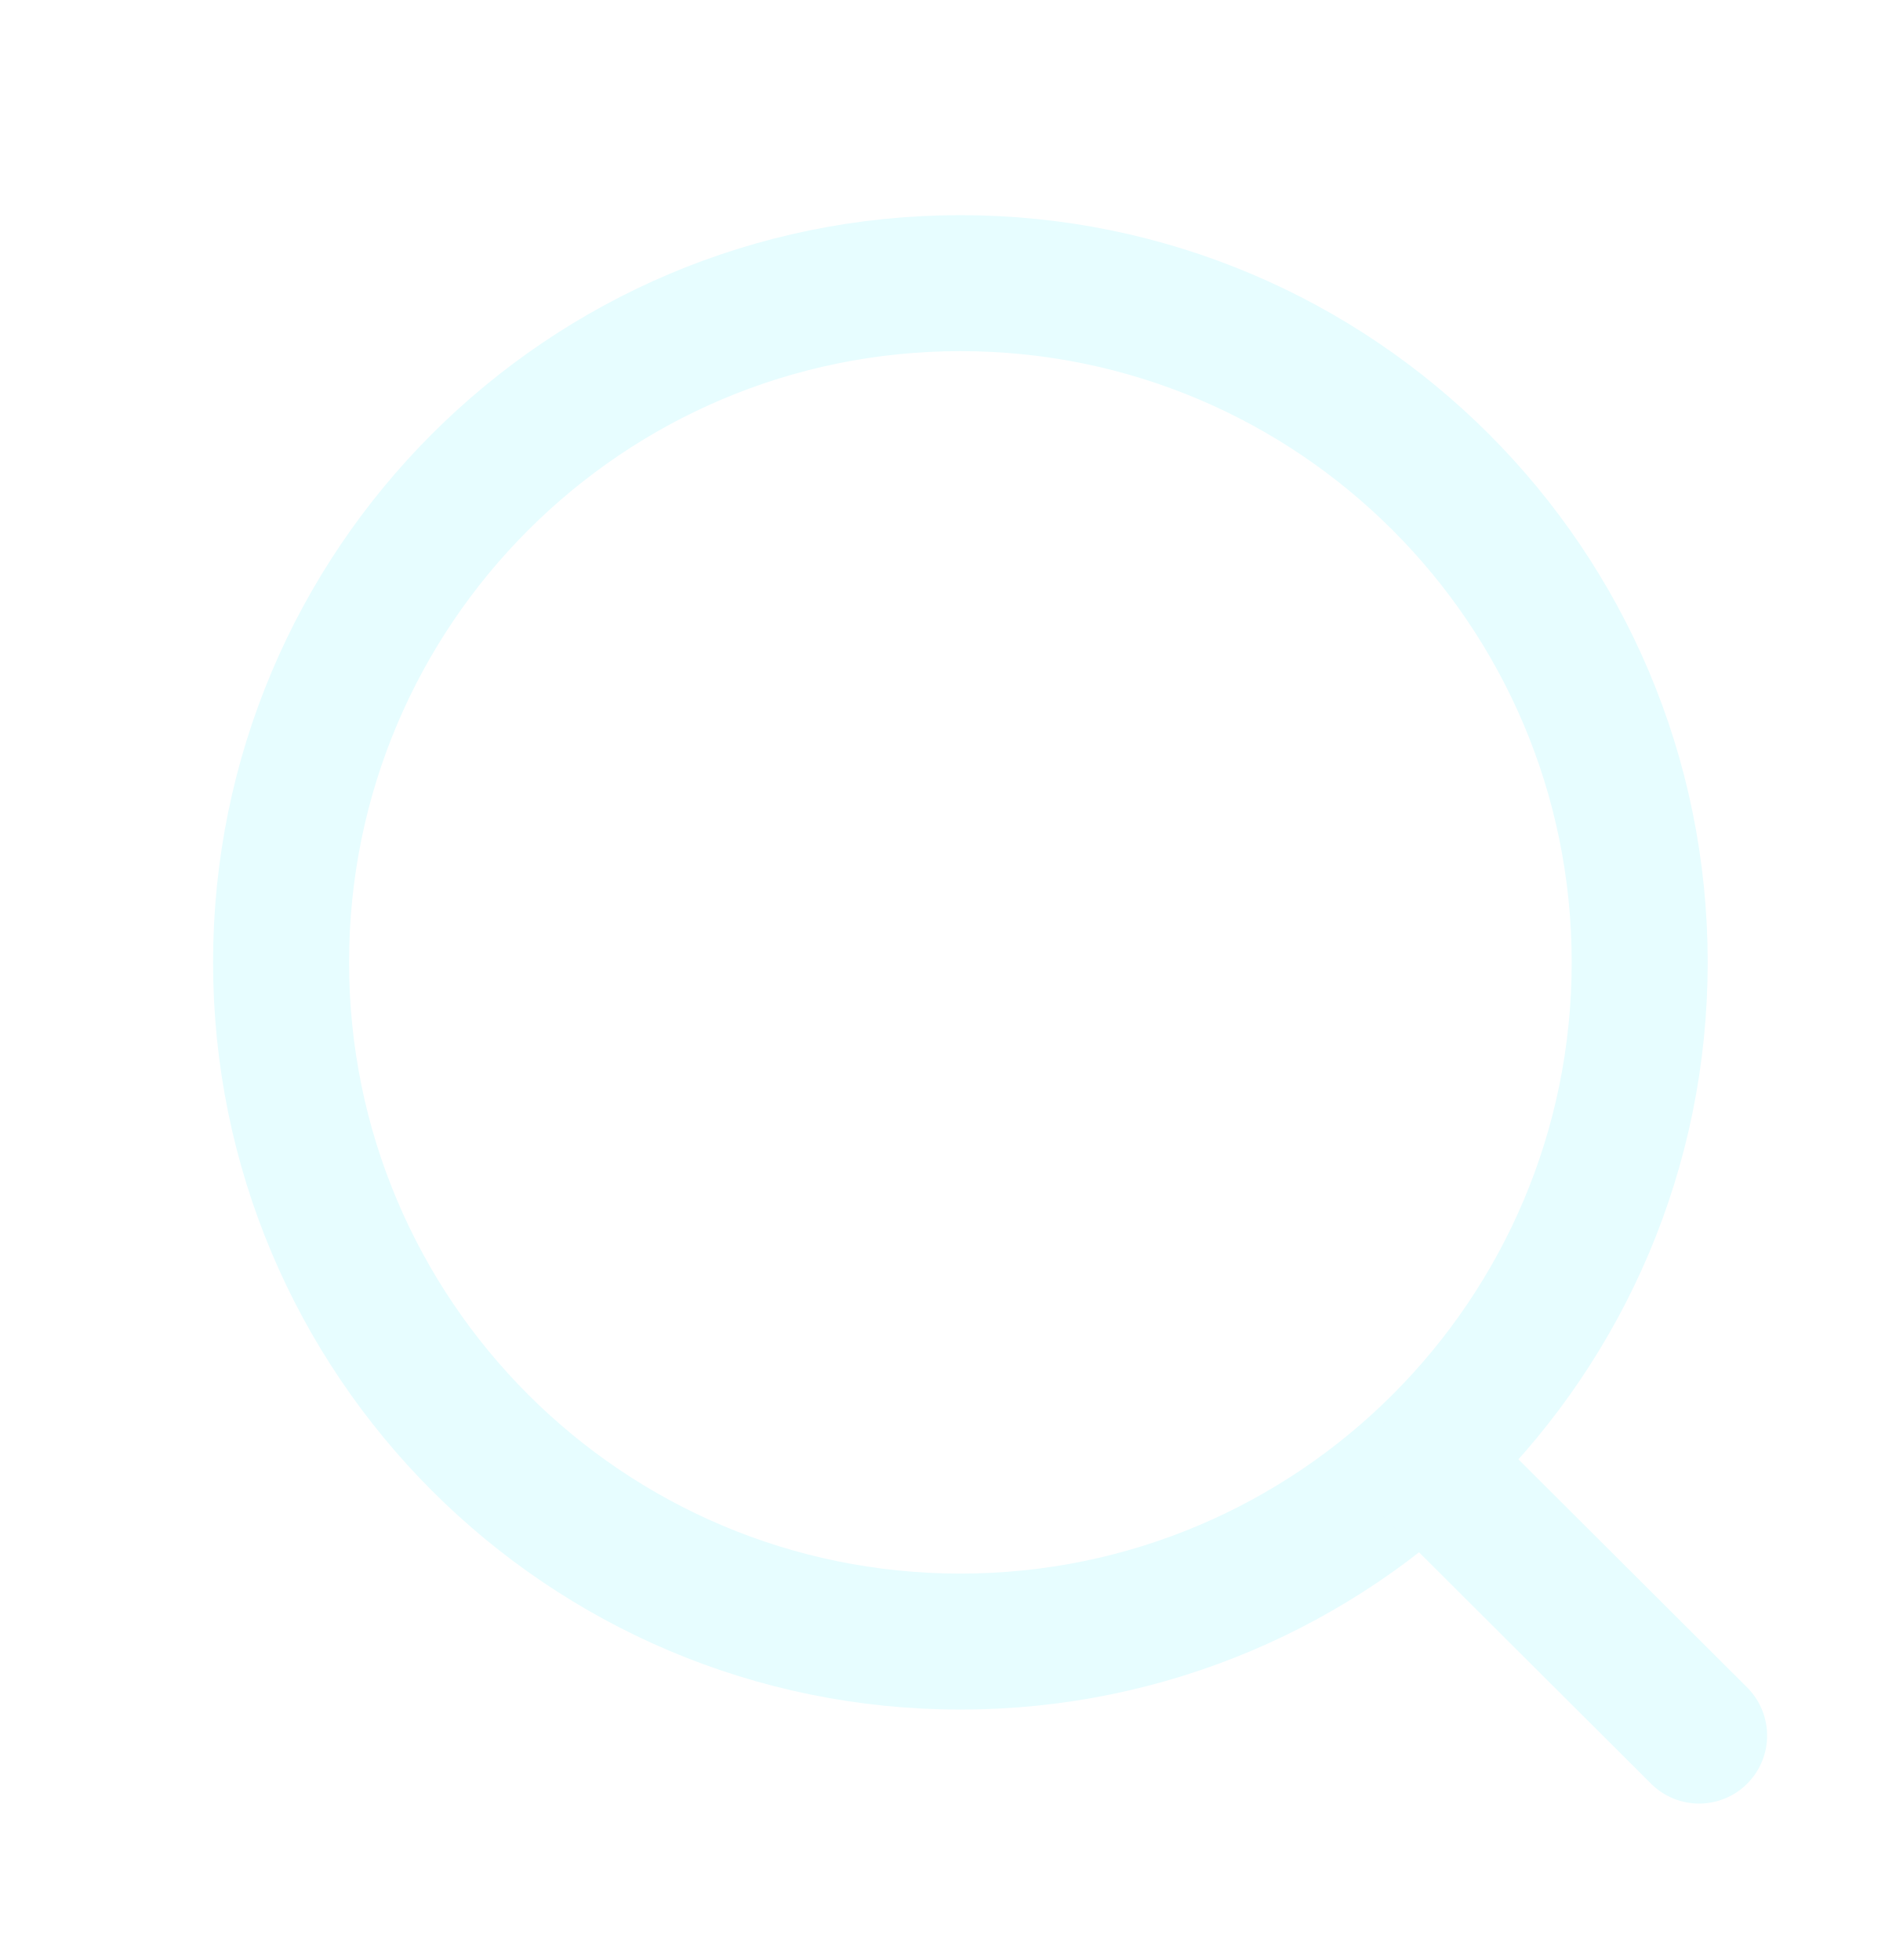
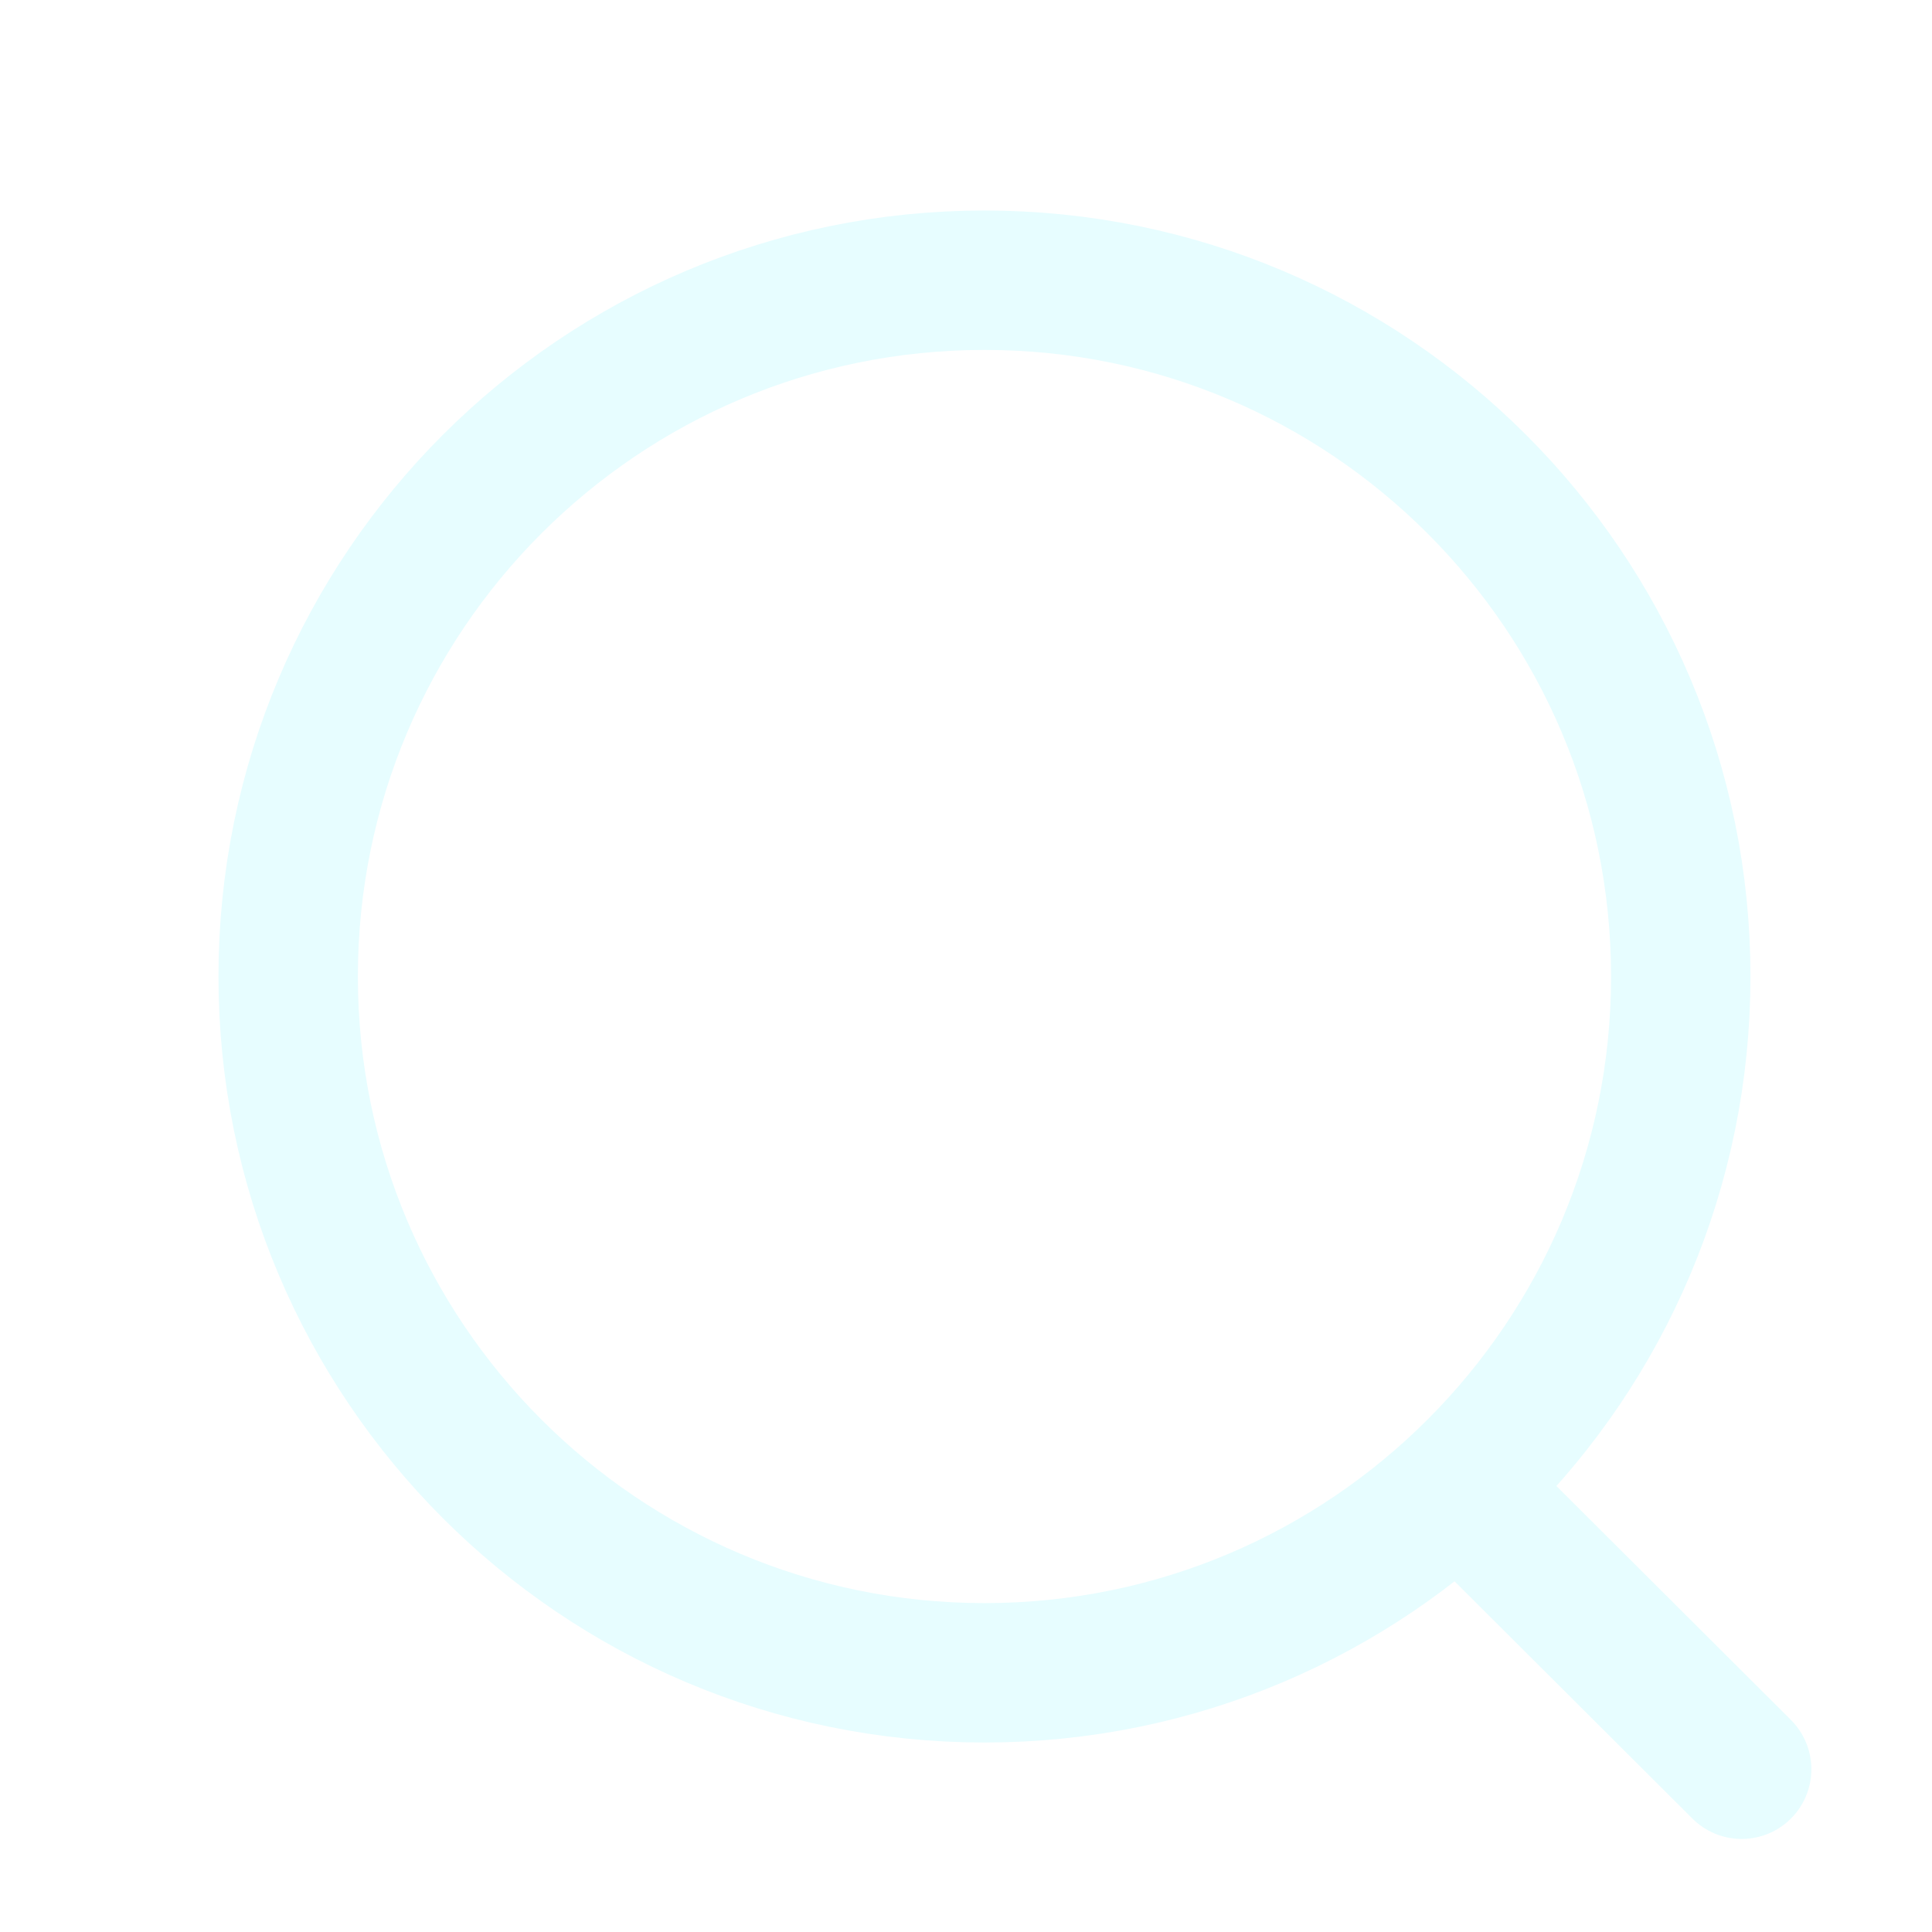
- <svg xmlns="http://www.w3.org/2000/svg" width="25" height="26" viewBox="0 0 25 26" fill="none">
-   <circle cx="12.738" cy="12.766" r="9.01" stroke="#E7FDFF" stroke-width="1.804" stroke-linecap="round" stroke-linejoin="round" />
-   <path d="M19.004 19.5L22.536 23.023" stroke="#E7FDFF" stroke-width="1.804" stroke-linecap="round" stroke-linejoin="round" />
+ <svg xmlns="http://www.w3.org/2000/svg" width="25" height="25" viewBox="0 0 25 25" fill="none">
+   <circle cx="12.739" cy="12.636" r="9.01" stroke="#E7FDFF" stroke-width="1.804" stroke-linecap="round" stroke-linejoin="round" />
+   <path d="M19.005 19.371L22.537 22.894" stroke="#E7FDFF" stroke-width="1.804" stroke-linecap="round" stroke-linejoin="round" />
</svg>
